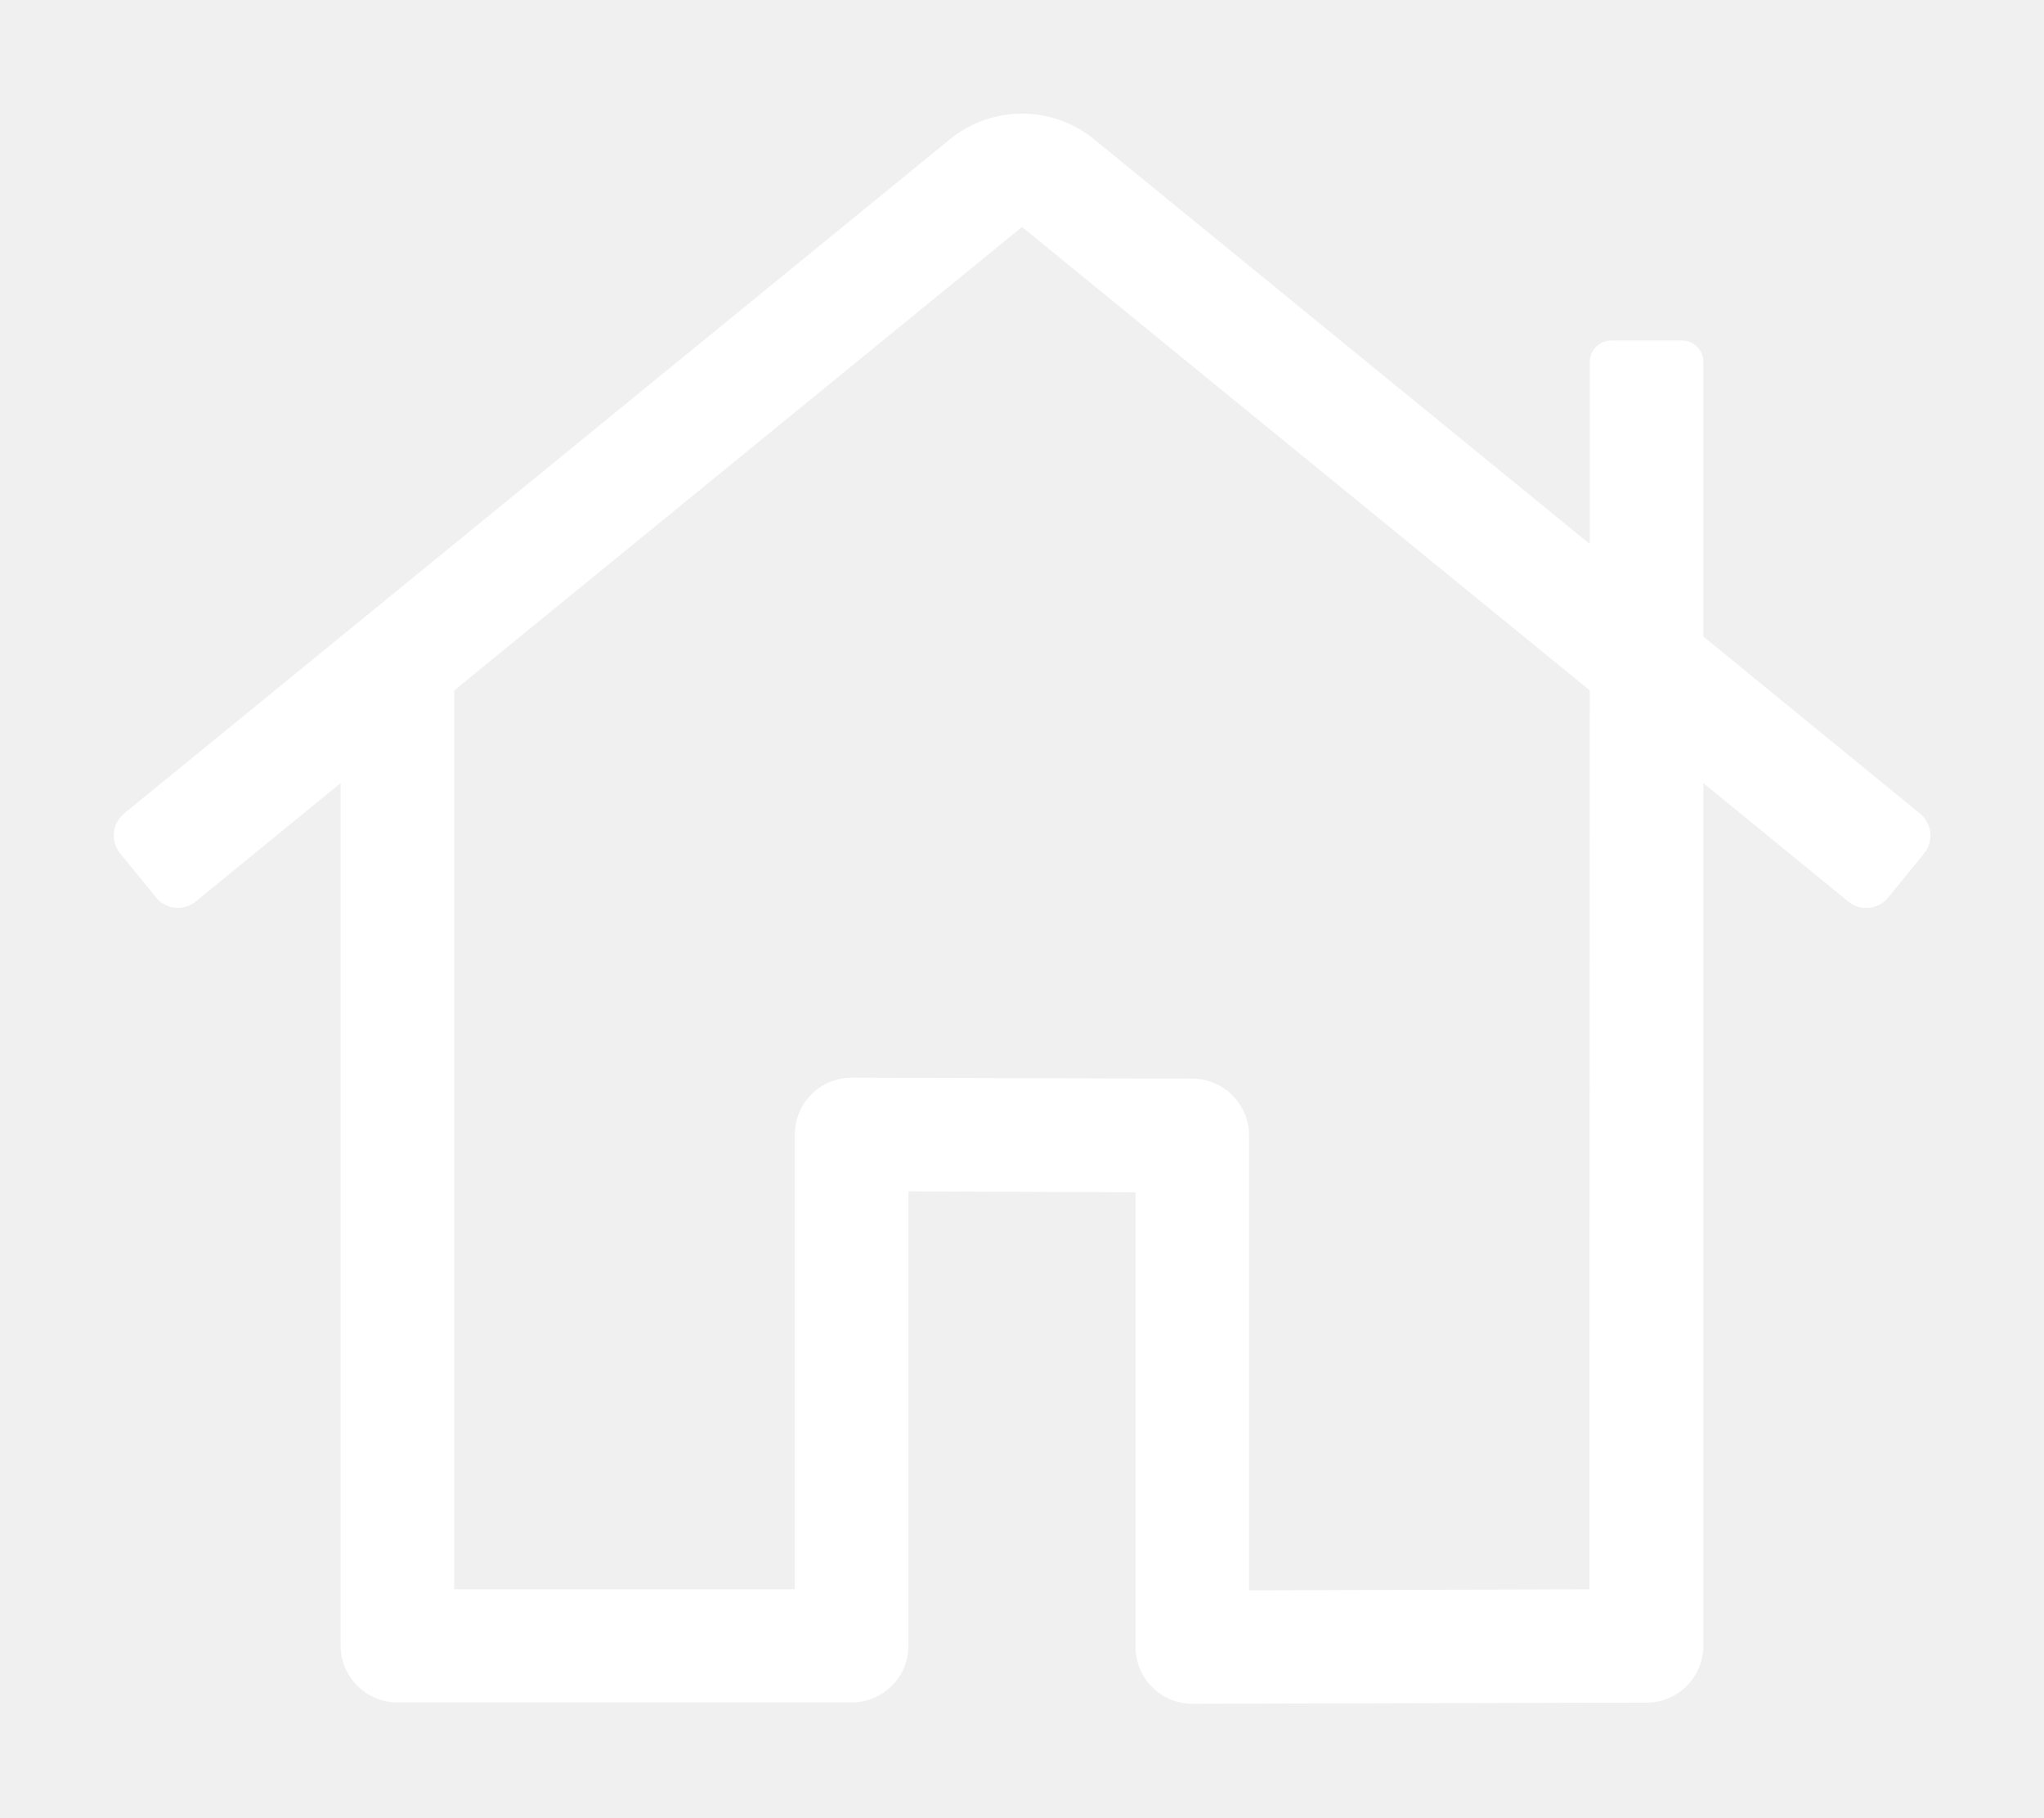
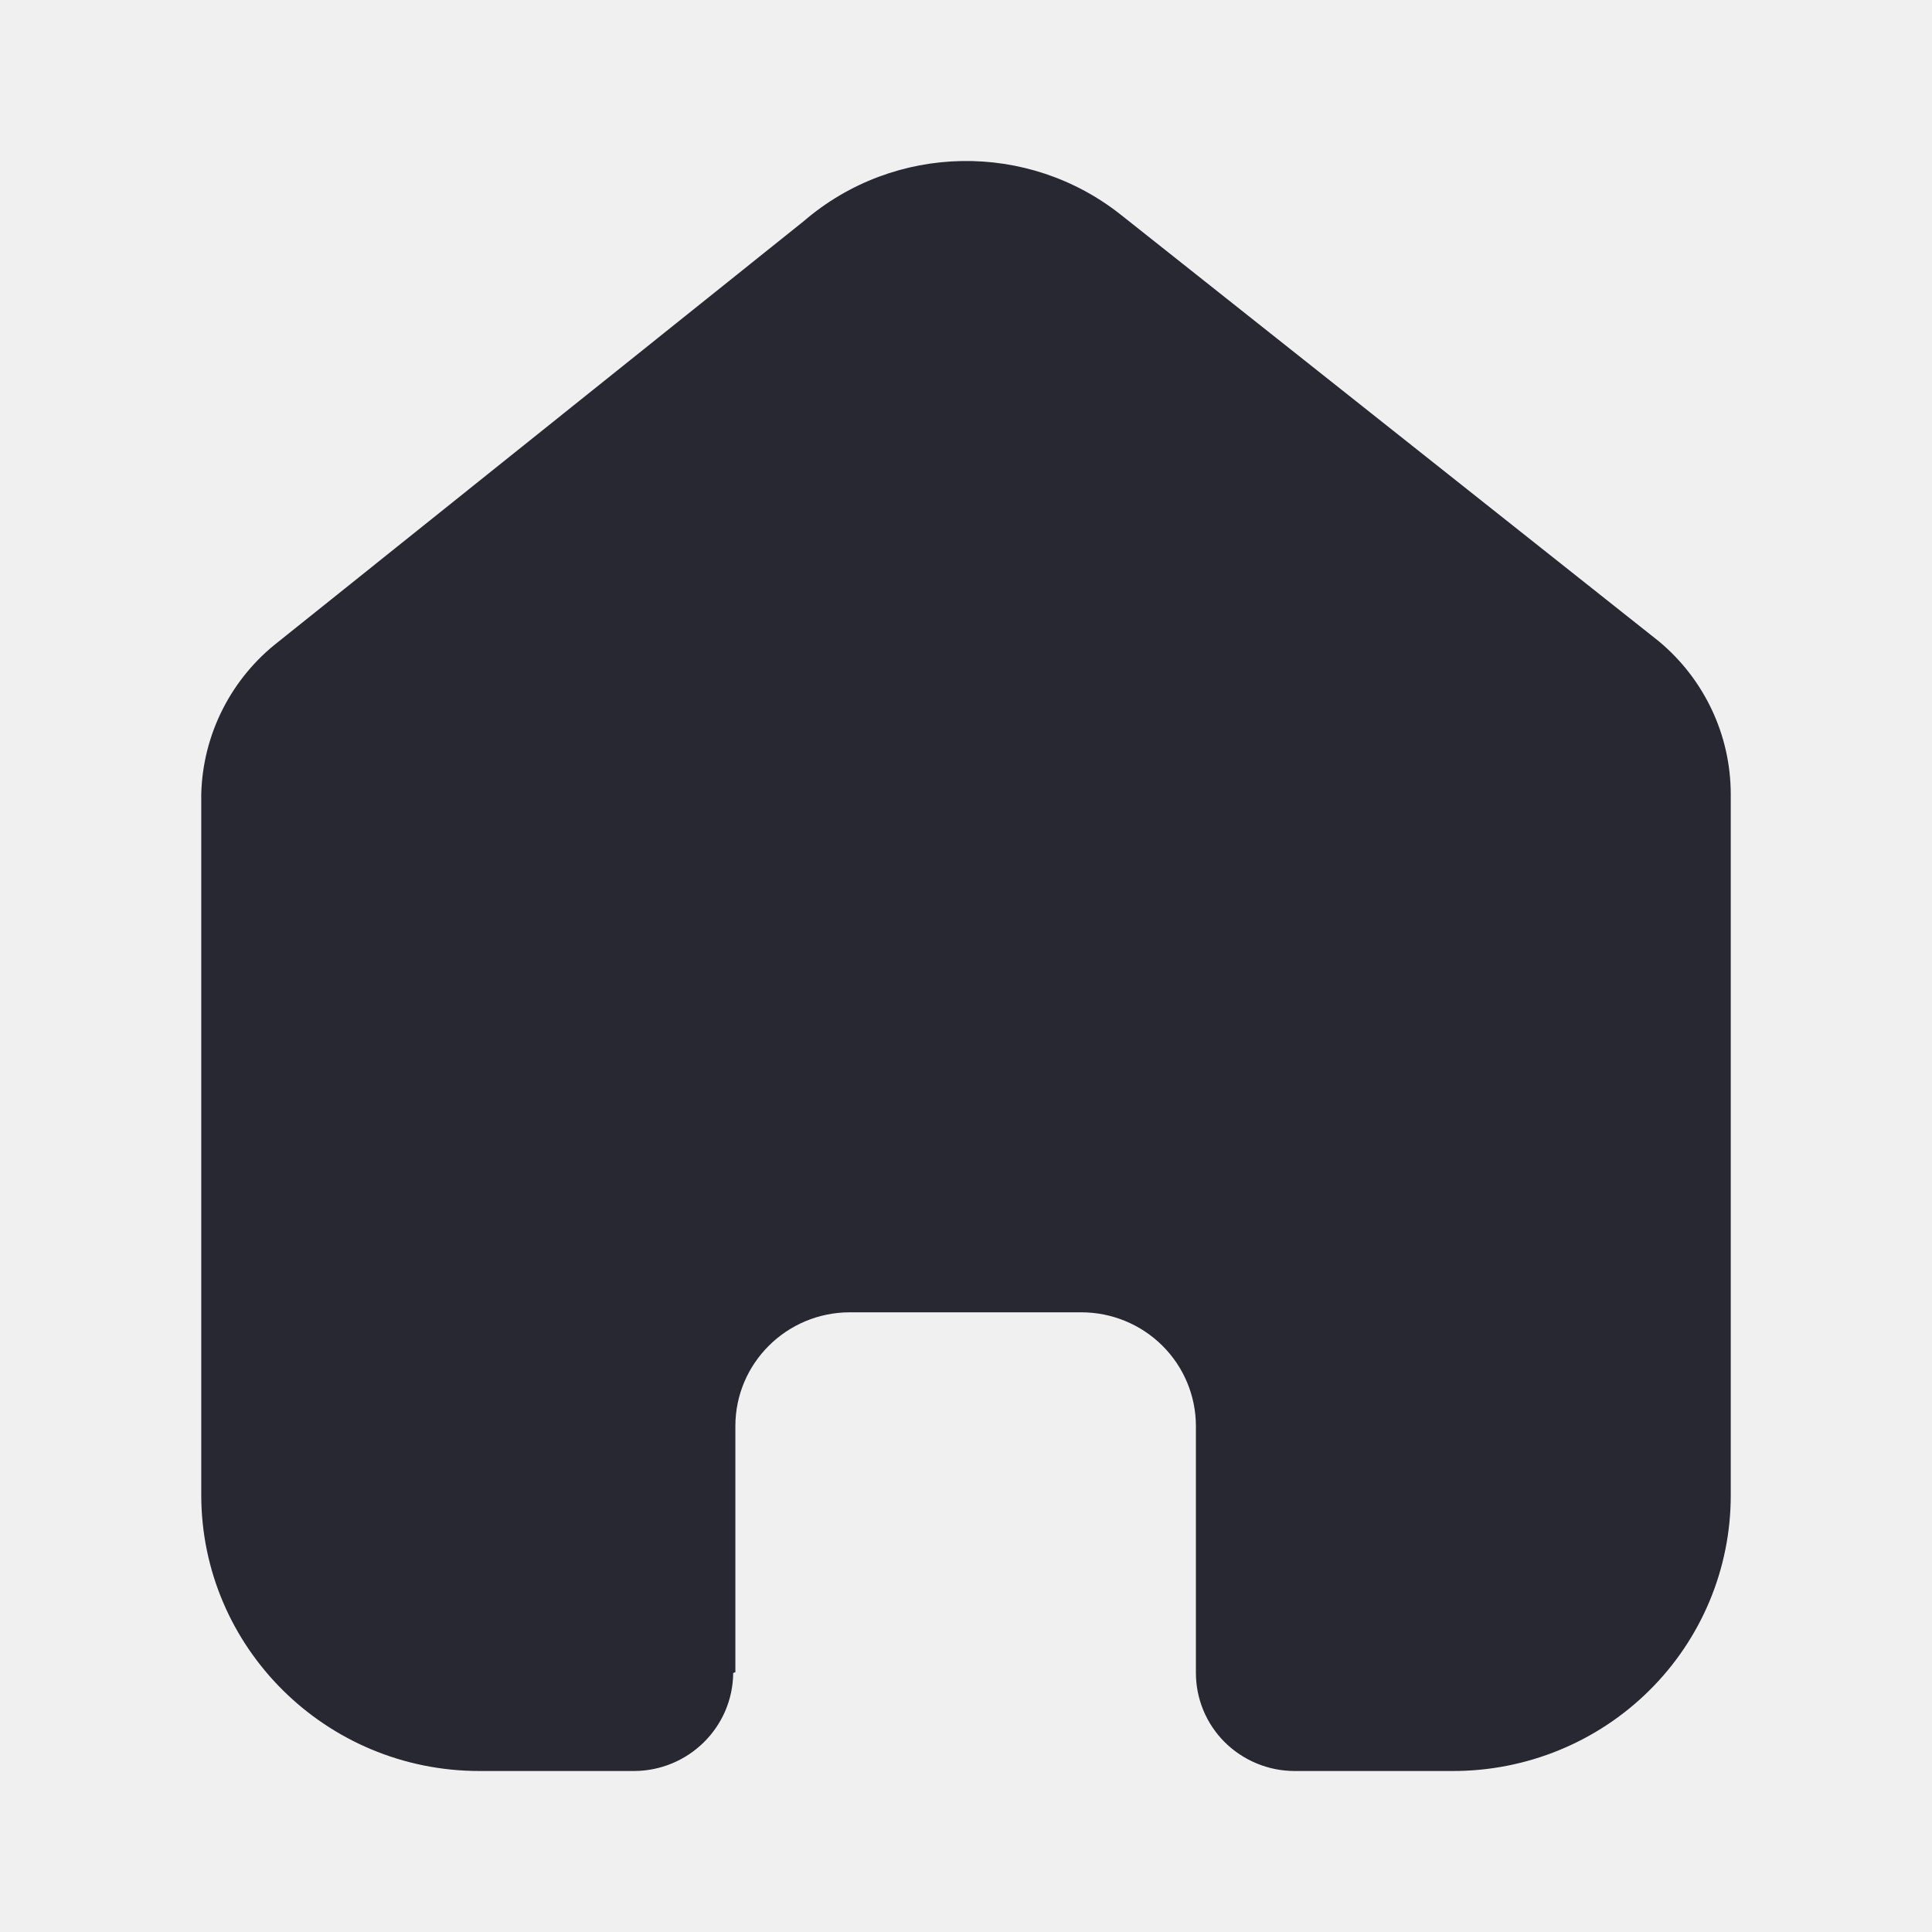
- <svg xmlns="http://www.w3.org/2000/svg" viewBox="0 0 576 512">
-   <path fill="#ffffff" d="M541 229.16l-61-49.83v-77.4a6 6 0 0 0-6-6h-20a6 6 0 0 0-6 6v51.33L308.19 39.14a32.16 32.16 0 0 0-40.38 0L35 229.16a8 8 0 0 0-1.16 11.24l10.1 12.41a8 8 0 0 0 11.2 1.19L96 220.62v243a16 16 0 0 0 16 16h128a16 16 0 0 0 16-16v-128l64 .3V464a16 16 0 0 0 16 16l128-.33a16 16 0 0 0 16-16V220.62L520.86 254a8 8 0 0 0 11.25-1.16l10.1-12.41a8 8 0 0 0-1.21-11.27zm-93.11 218.59h.1l-96 .3V319.88a16.05 16.05 0 0 0-15.95-16l-96-.27a16 16 0 0 0-16.05 16v128.14H128V194.51L288 63.94l160 130.57z" />
+ <svg xmlns="http://www.w3.org/2000/svg" width="24" height="24" viewBox="0 0 24 24" fill="none">
+   <path d="M9.135 20.773V17.716C9.135 16.935 9.772 16.302 10.558 16.302H13.433C13.81 16.302 14.172 16.451 14.439 16.716C14.706 16.981 14.856 17.341 14.856 17.716V20.773C14.854 21.098 14.982 21.41 15.212 21.64C15.443 21.87 15.756 22 16.083 22H18.044C18.96 22.002 19.839 21.643 20.487 21.001C21.136 20.359 21.5 19.487 21.5 18.578V9.867C21.5 9.132 21.172 8.436 20.605 7.965L13.934 2.676C12.774 1.749 11.111 1.778 9.985 2.747L3.467 7.965C2.873 8.422 2.518 9.121 2.5 9.867V18.569C2.5 20.464 4.047 22 5.956 22H7.872C8.551 22 9.103 21.456 9.108 20.782L9.135 20.773Z" fill="#272831" />
</svg>
